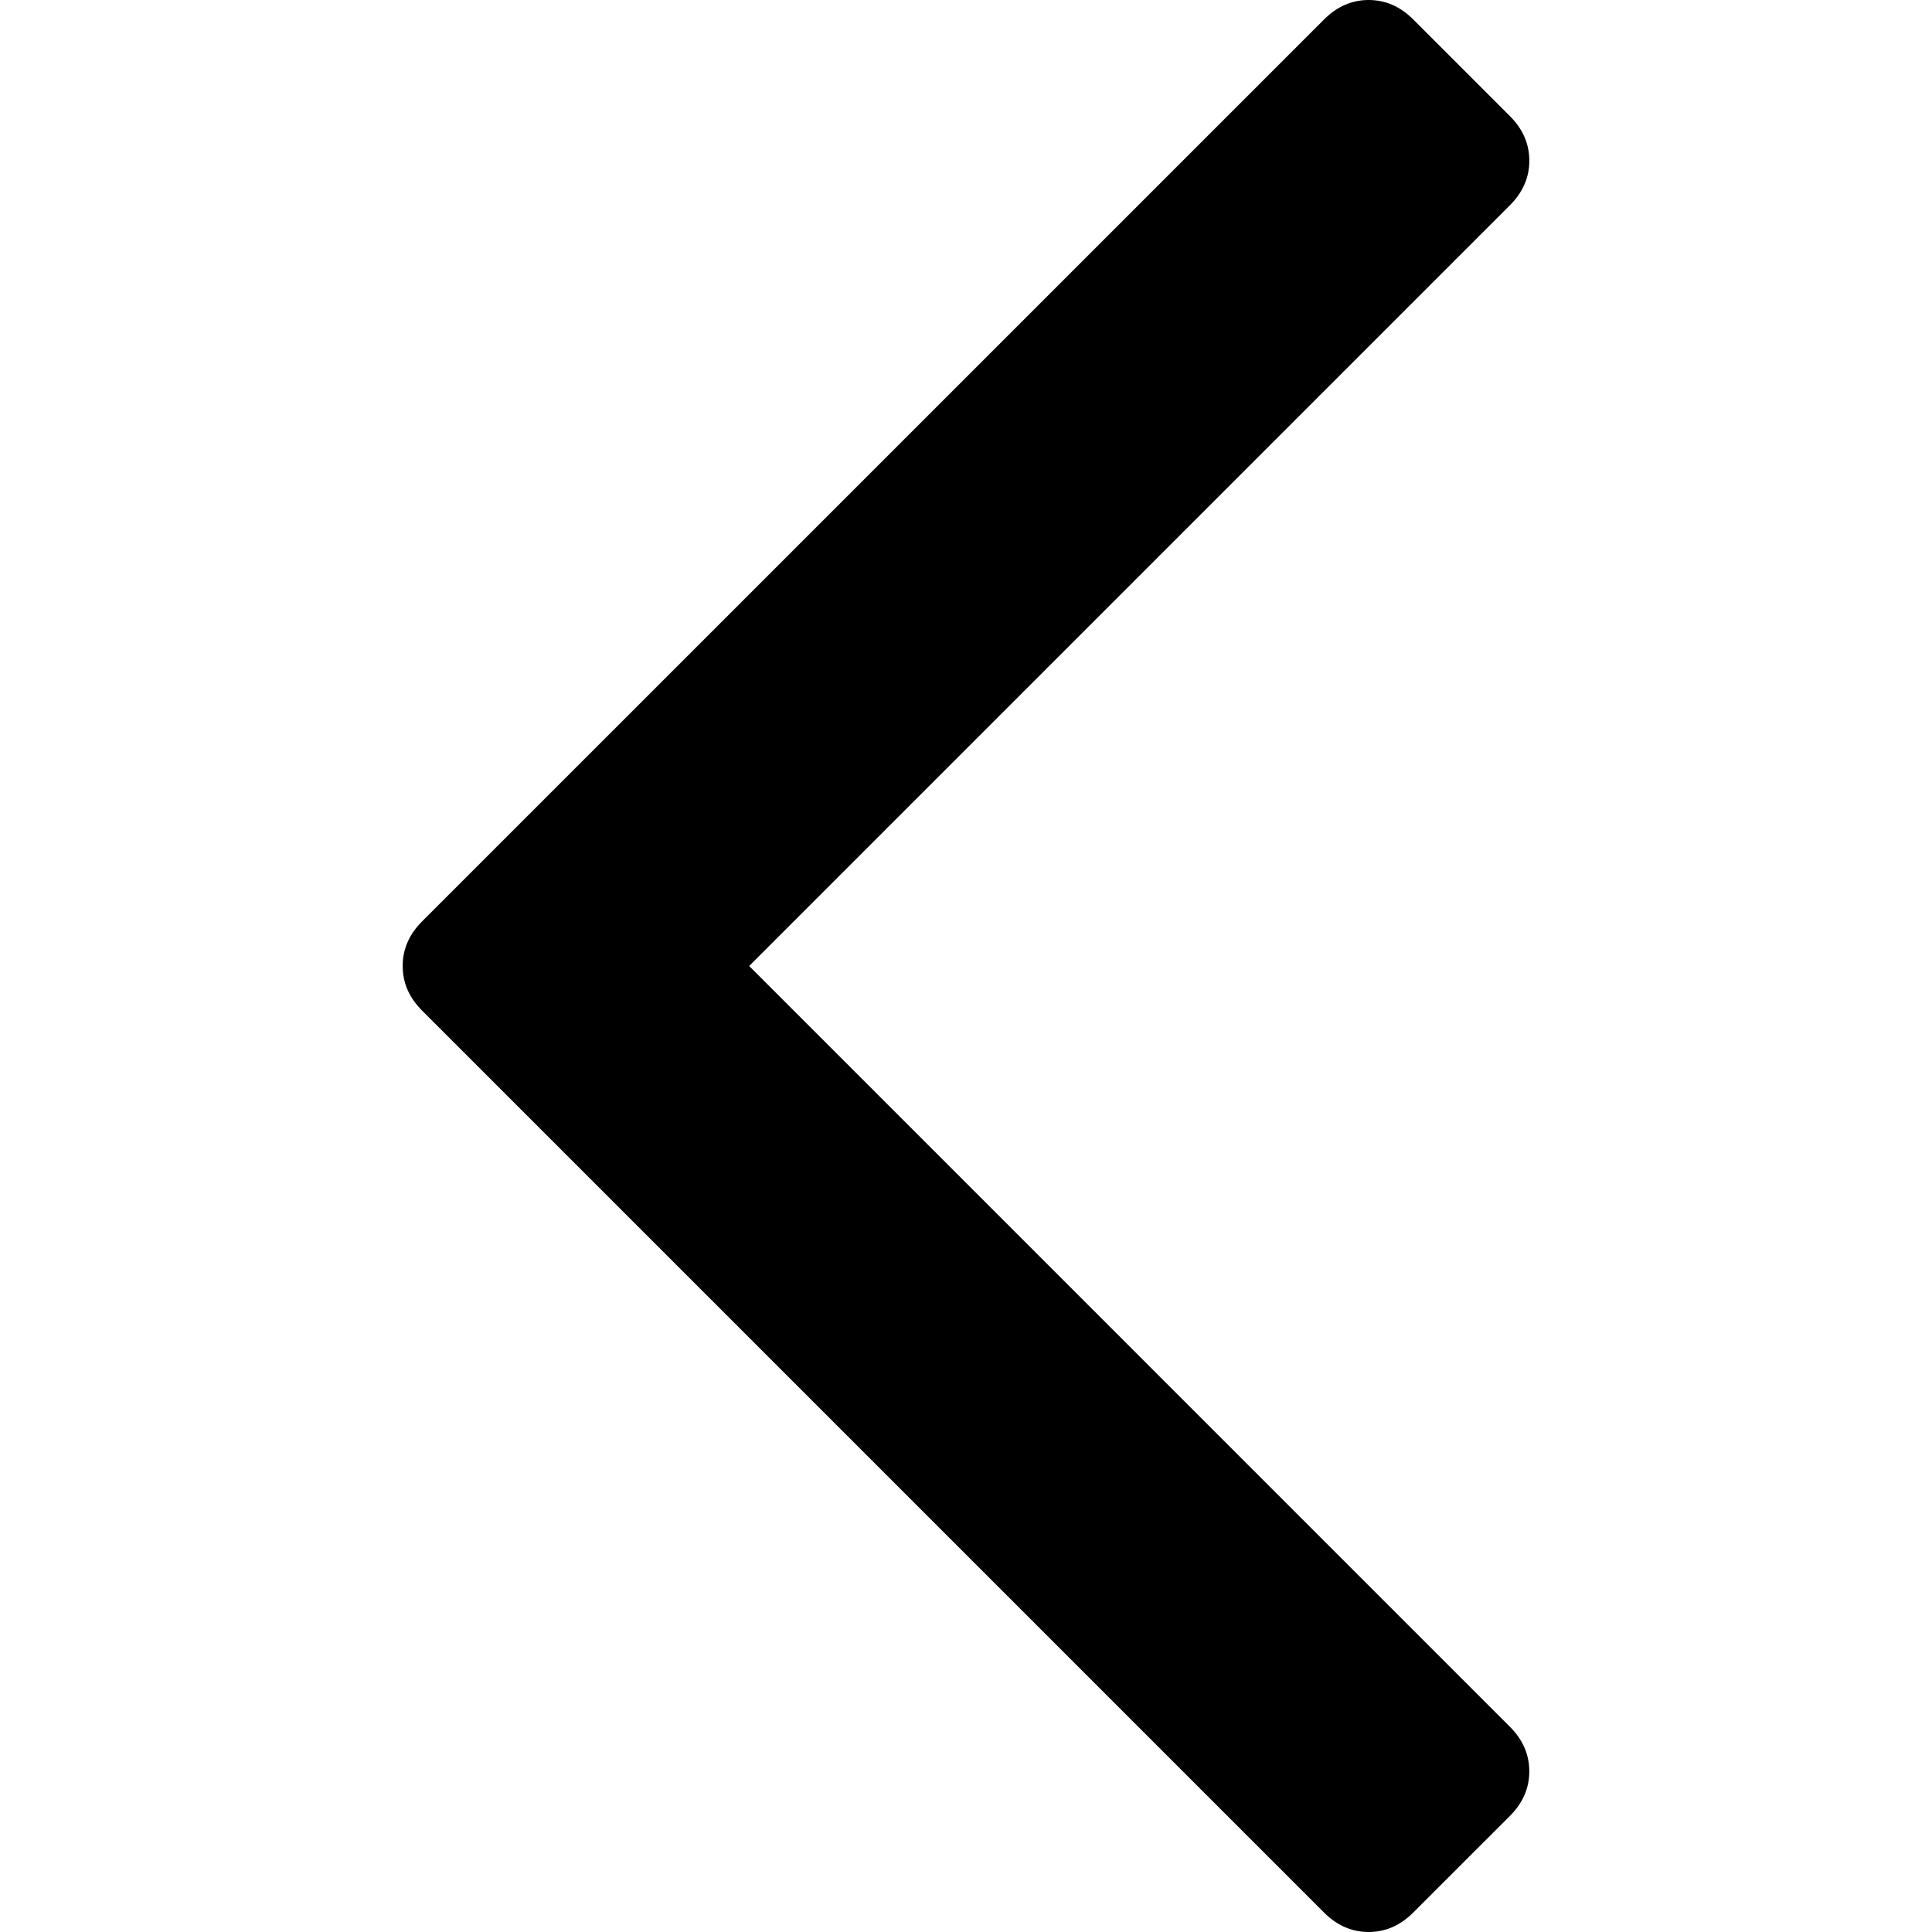
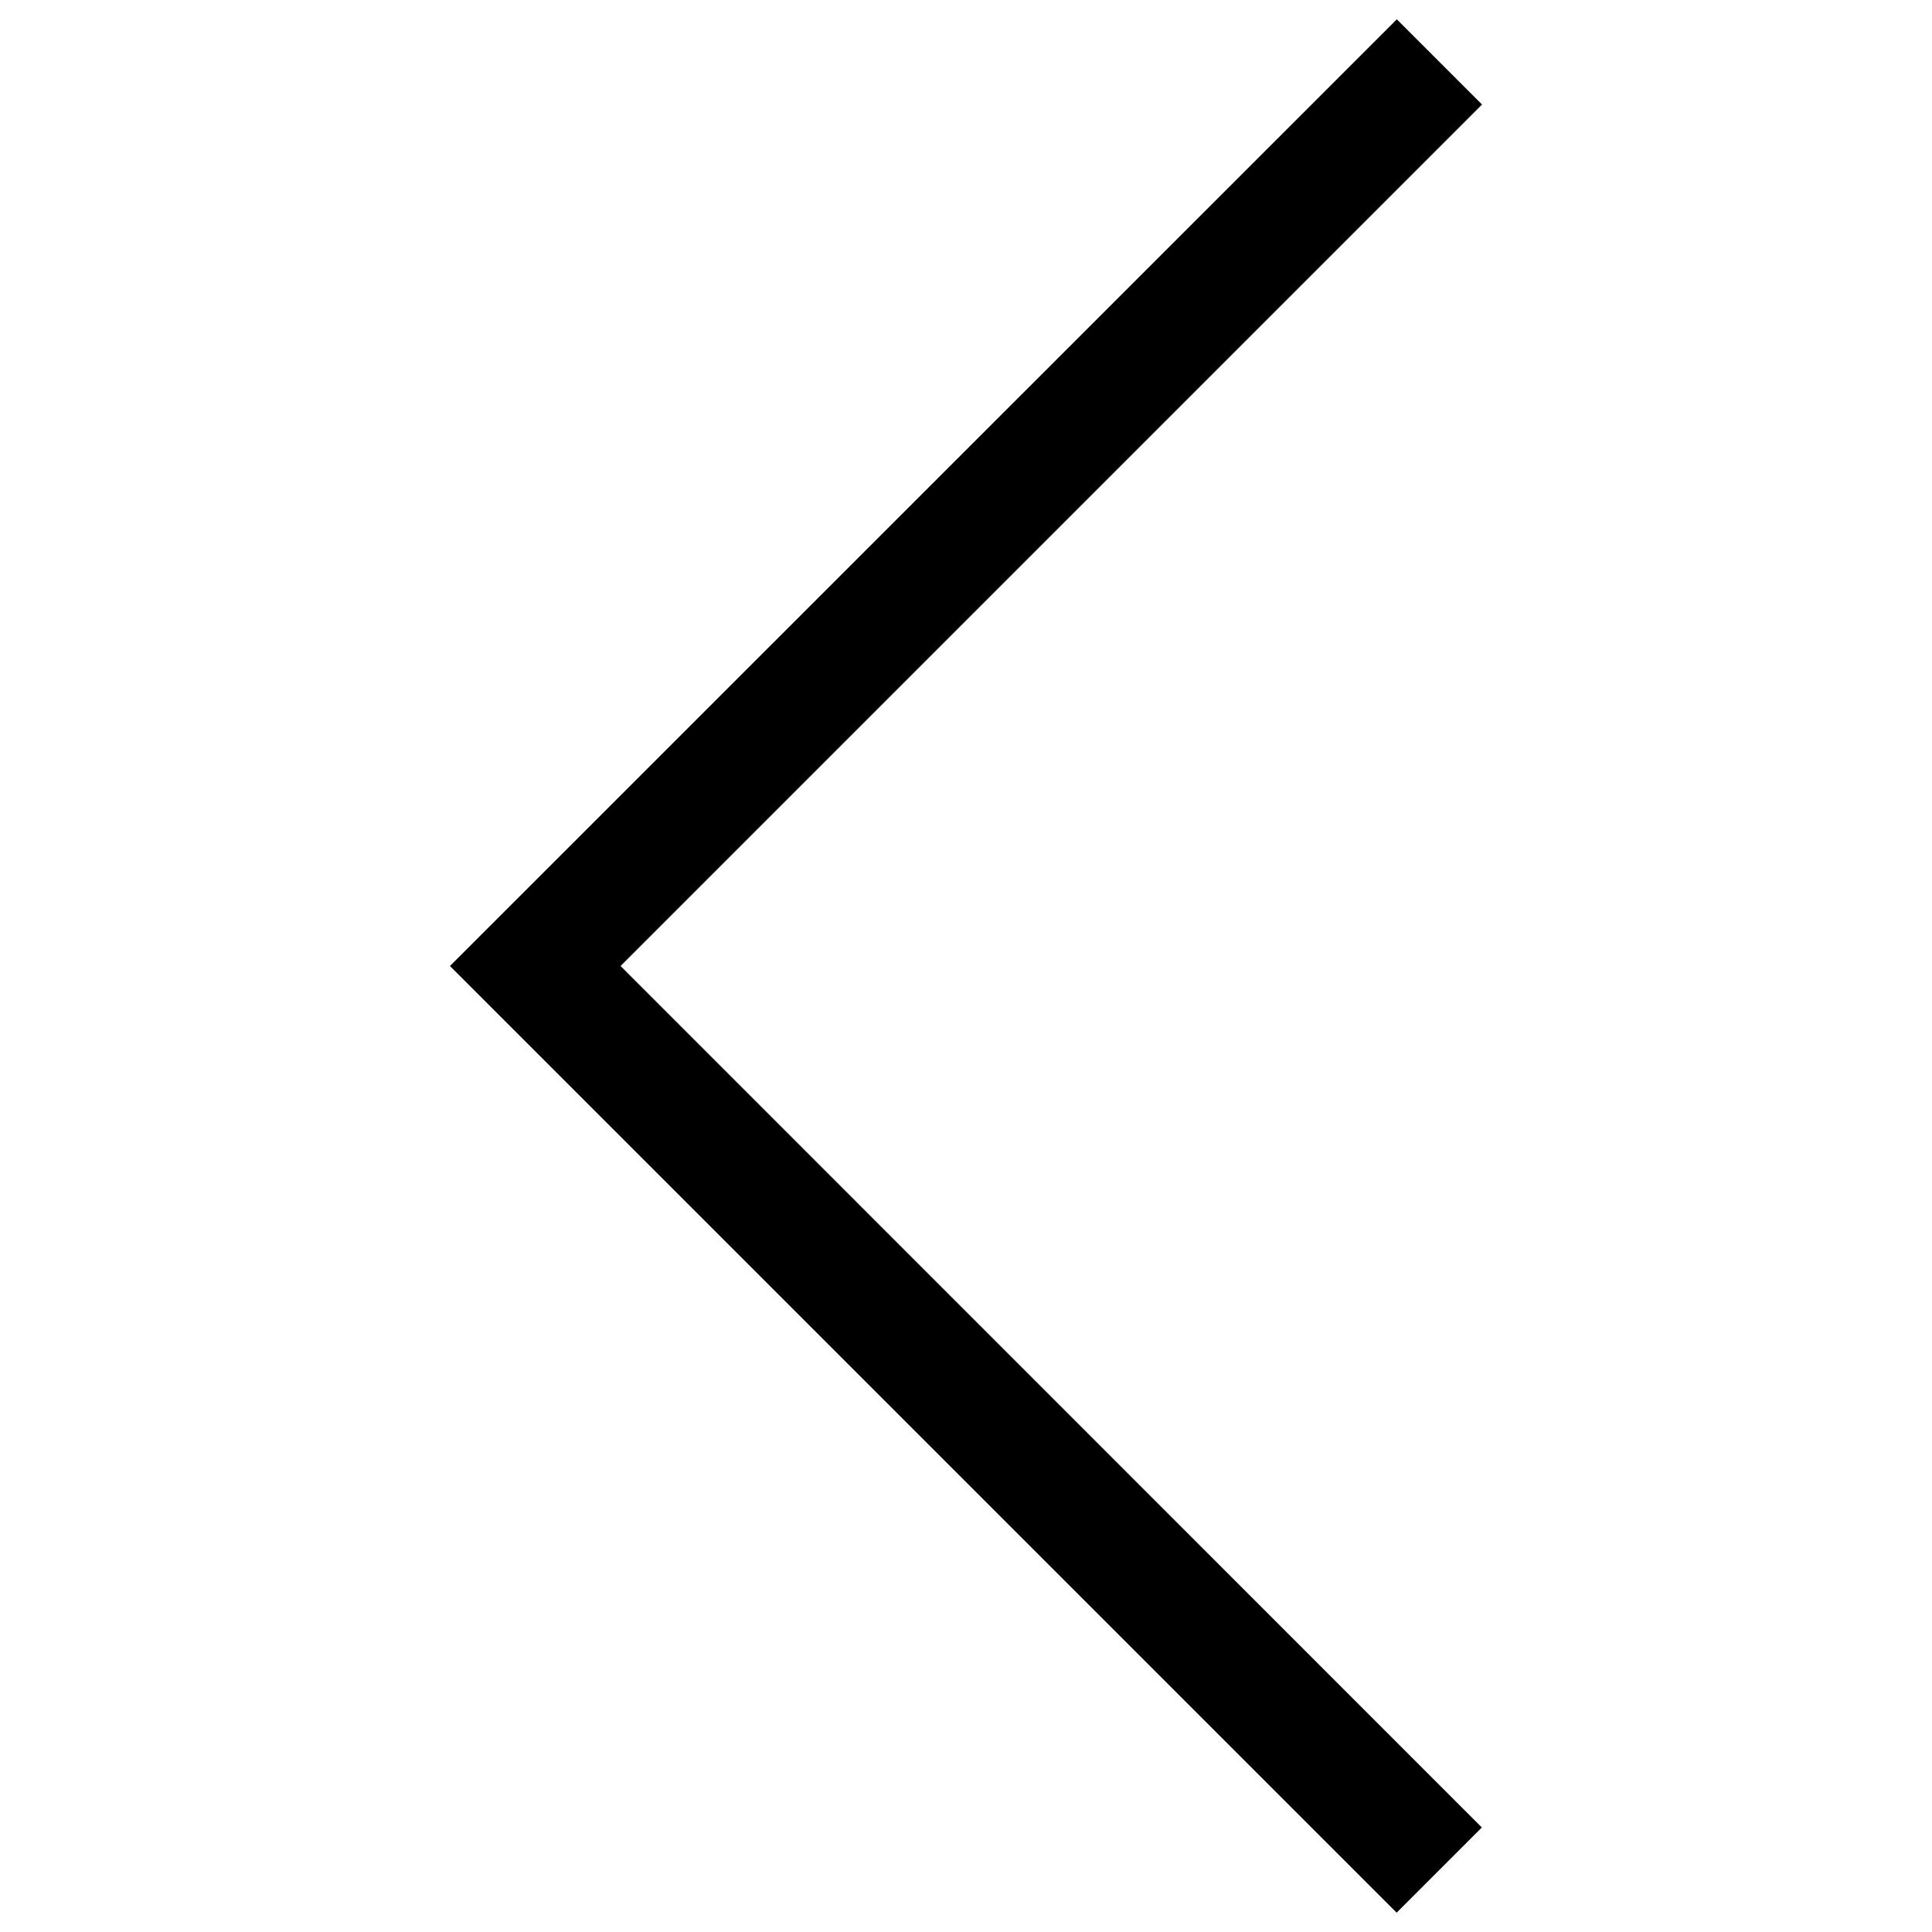
- <svg xmlns="http://www.w3.org/2000/svg" version="1.1" id="Capa_1" x="0px" y="0px" width="284.935px" height="284.936px" viewBox="0 0 284.935 284.936" style="enable-background:new 0 0 284.935 284.936;" xml:space="preserve">
+ <svg xmlns="http://www.w3.org/2000/svg" version="1.1" x="0px" y="0px" viewBox="0 0 1000 1000" enable-background="new 0 0 1000 1000" xml:space="preserve">
  <g>
-     <path d="M110.488,142.468L222.694,30.264c1.902-1.903,2.854-4.093,2.854-6.567c0-2.474-0.951-4.664-2.854-6.563L208.417,2.857   C206.513,0.955,204.324,0,201.856,0c-2.475,0-4.664,0.955-6.567,2.857L62.24,135.9c-1.903,1.903-2.852,4.093-2.852,6.567   c0,2.475,0.949,4.664,2.852,6.567l133.042,133.043c1.906,1.906,4.097,2.857,6.571,2.857c2.471,0,4.66-0.951,6.563-2.857   l14.277-14.267c1.902-1.903,2.851-4.094,2.851-6.57c0-2.472-0.948-4.661-2.851-6.564L110.488,142.468z" />
+     <path d="M321.2,500L767,945.9L722.9,990l-490-490L723,10l44.1,44.1L321.2,500L321.2,500z" />
  </g>
-   <g>
- </g>
-   <g>
- </g>
-   <g>
- </g>
-   <g>
- </g>
-   <g>
- </g>
-   <g>
- </g>
-   <g>
- </g>
-   <g>
- </g>
-   <g>
- </g>
-   <g>
- </g>
-   <g>
- </g>
-   <g>
- </g>
-   <g>
- </g>
-   <g>
- </g>
-   <g>
- </g>
</svg>
